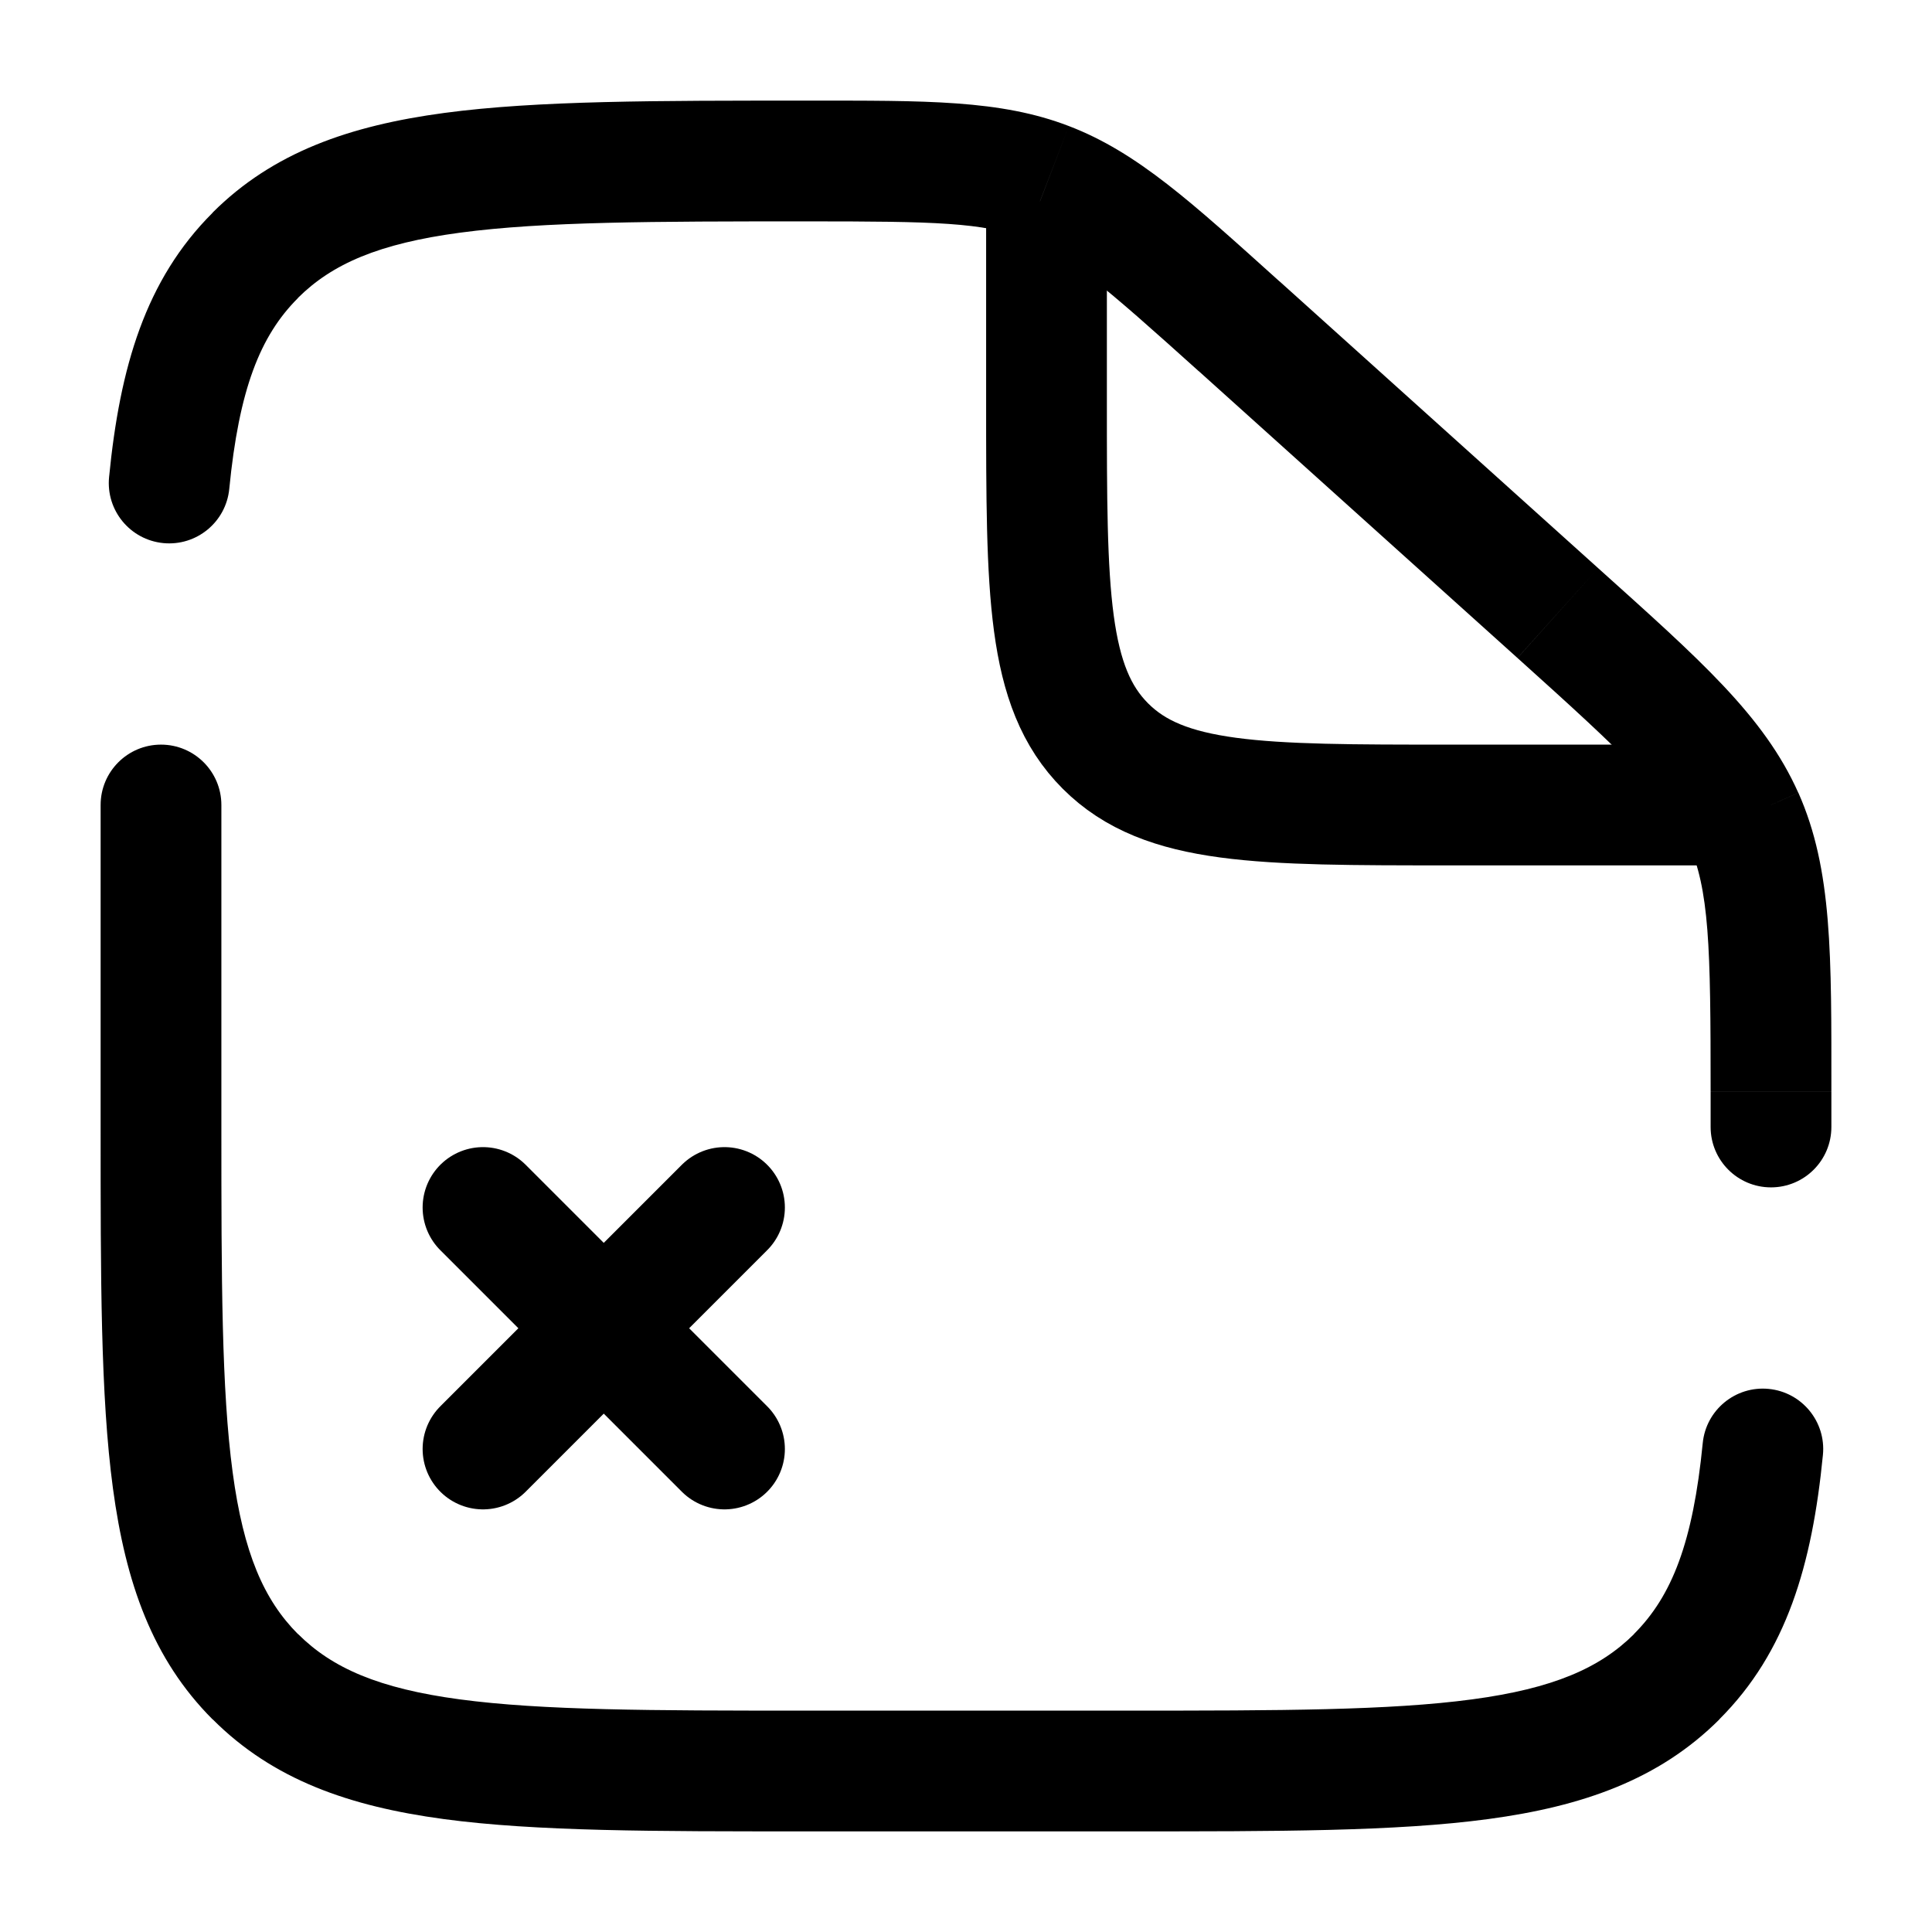
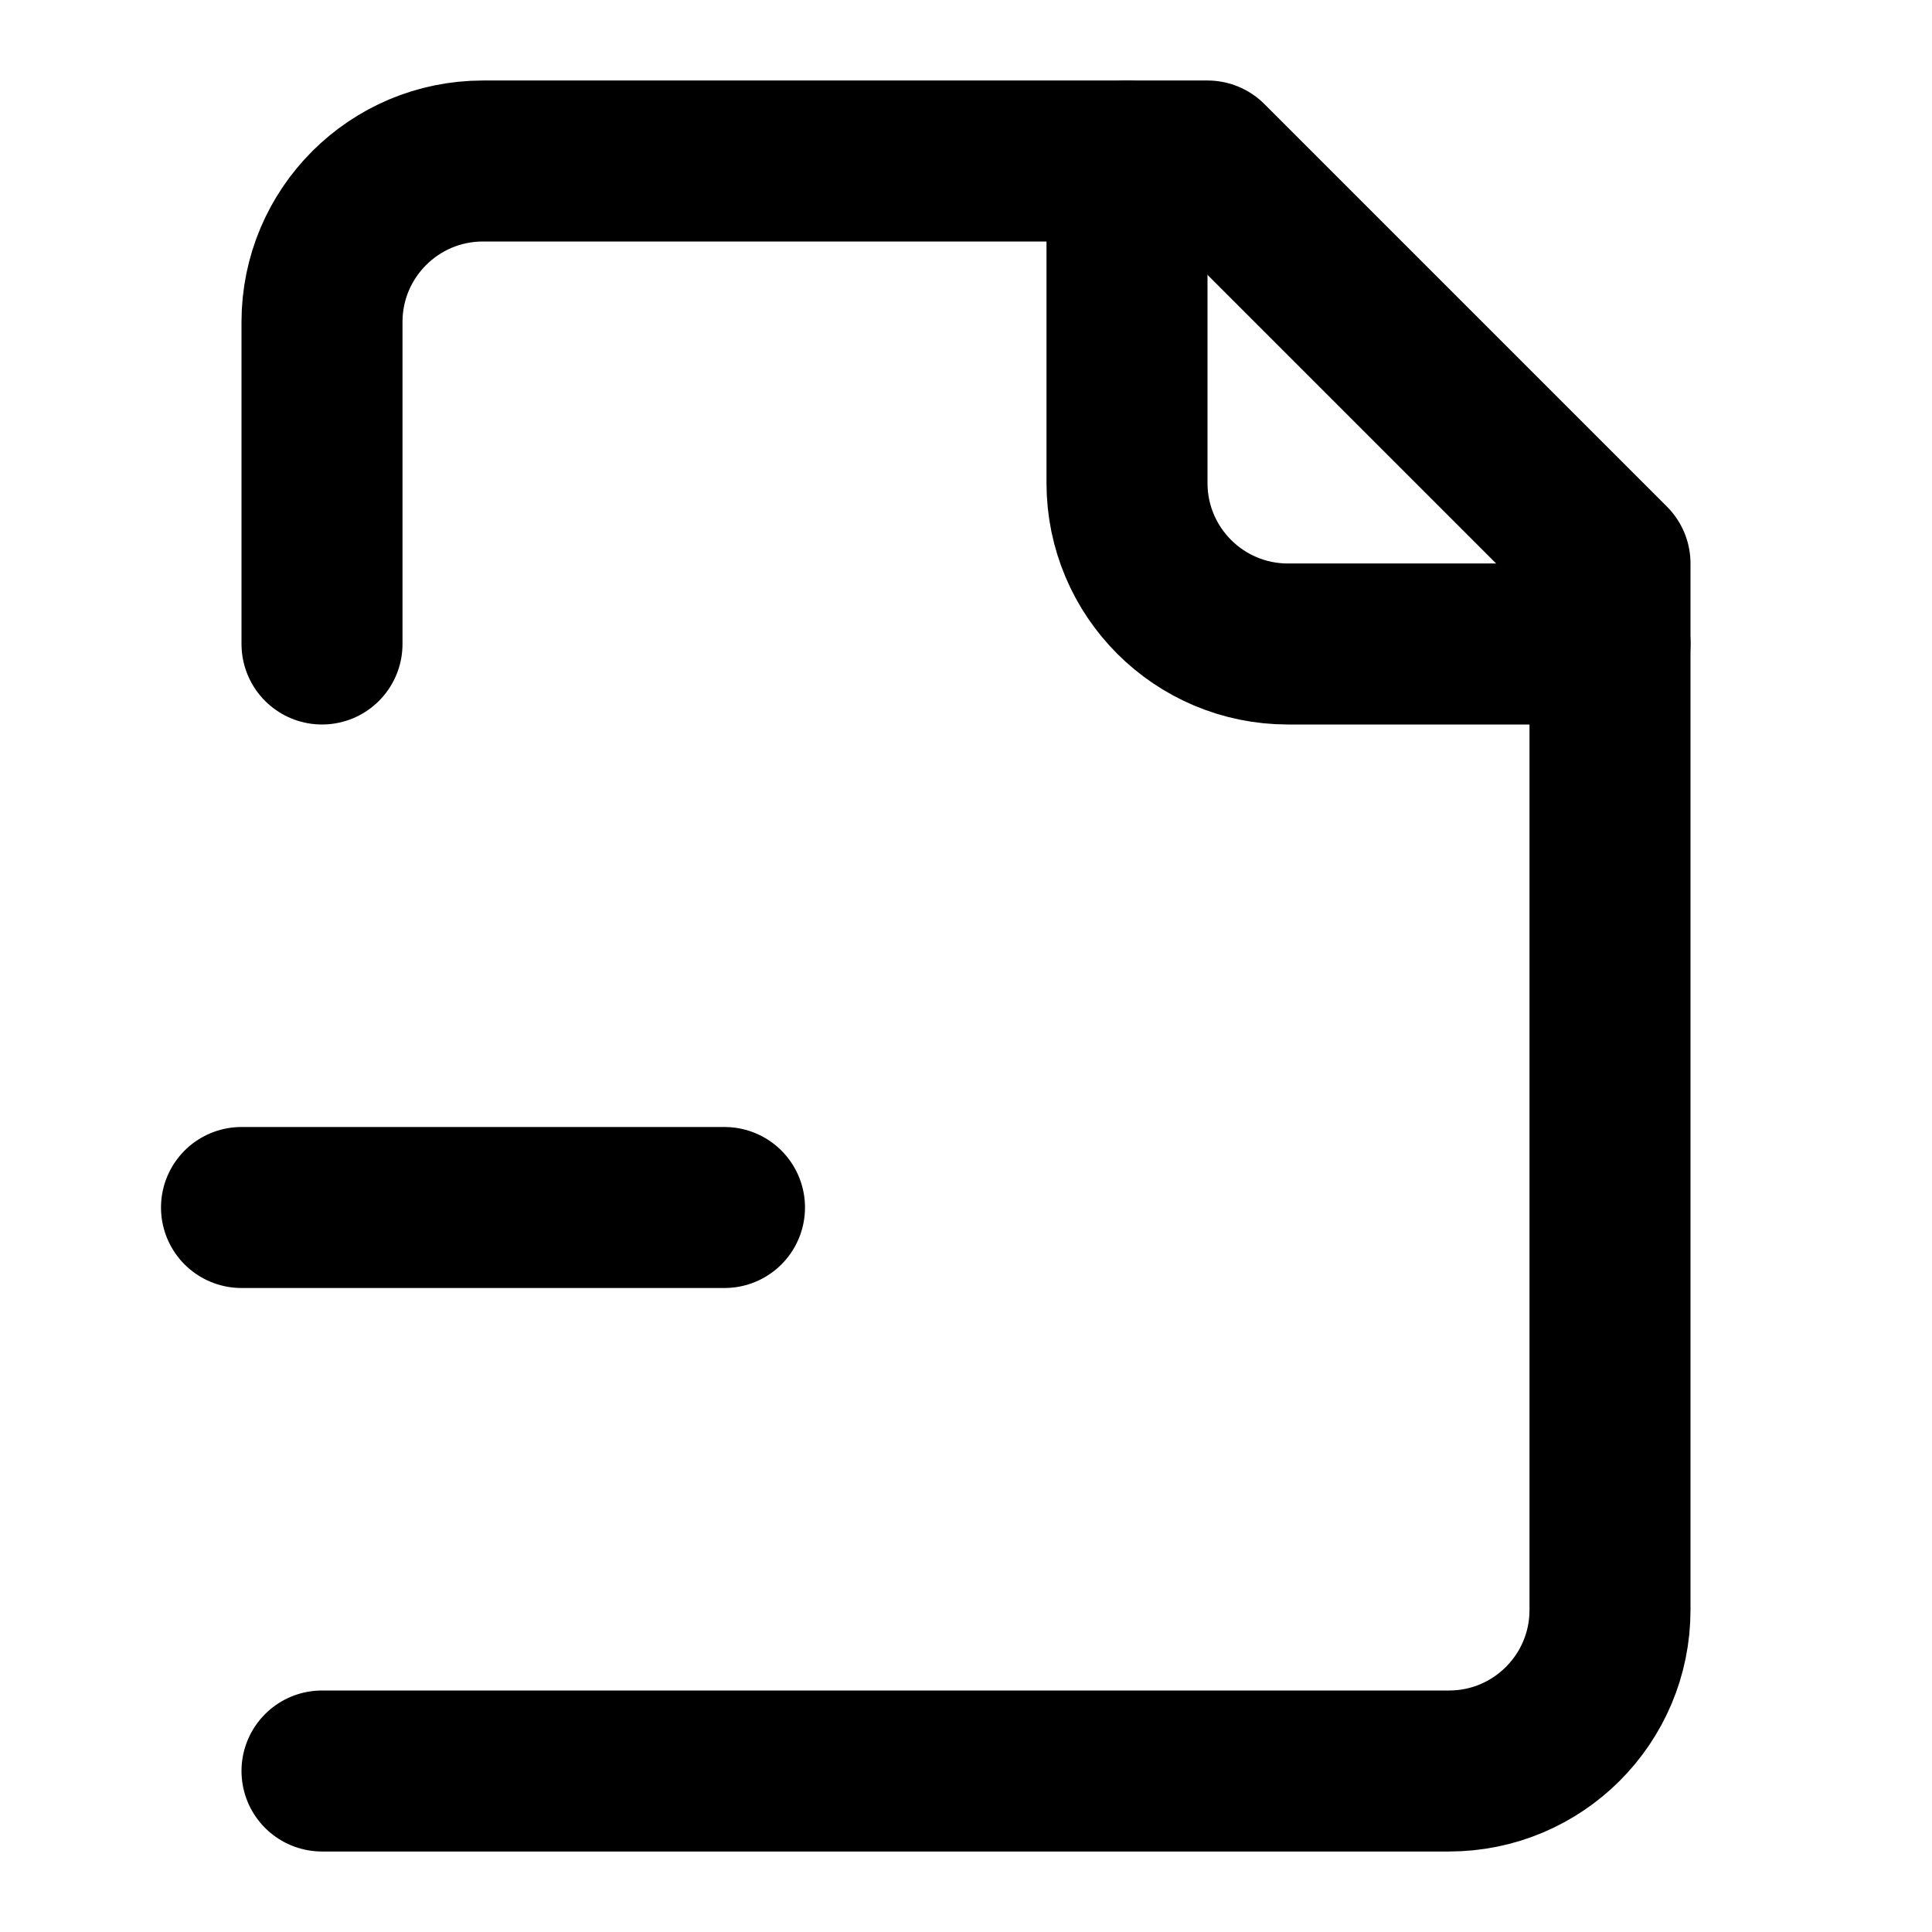
- <svg xmlns="http://www.w3.org/2000/svg" width="20" height="20" viewBox="0 0 24 24">
-   <g fill="none">
-     <path stroke="currentColor" stroke-width="1.5" d="M13 2.5V5c0 2.357 0 3.536.732 4.268C14.464 10 15.643 10 18 10h4" />
-     <path stroke="currentColor" stroke-linecap="round" stroke-width="1.5" d="m6 18l3-3m0 3l-3-3" />
-     <path fill="#000000" d="M2.75 10a.75.75 0 0 0-1.5 0h1.5Zm18.5 4a.75.75 0 0 0 1.5 0h-1.5Zm-5.857-9.946l-.502.557l.502-.557Zm3.959 3.563l-.502.557l.502-.557Zm2.302 2.537l-.685.305l.685-.305ZM3.172 20.828l.53-.53l-.53.53Zm17.656 0l-.53-.53l.53.53ZM1.355 5.927a.75.75 0 0 0 1.493.146l-1.493-.146Zm21.29 12.146a.75.75 0 1 0-1.493-.146l1.493.146ZM14 21.25h-4v1.5h4v-1.5ZM2.75 14v-4h-1.5v4h1.5Zm18.5-.437V14h1.5v-.437h-1.5ZM14.891 4.61l3.959 3.563l1.003-1.115l-3.958-3.563l-1.004 1.115Zm7.859 8.952c0-1.689.015-2.758-.41-3.714l-1.371.61c.266.598.281 1.283.281 3.104h1.5Zm-3.9-5.389c1.353 1.218 1.853 1.688 2.119 2.285l1.37-.61c-.426-.957-1.23-1.66-2.486-2.79L18.85 8.174ZM10.03 2.75c1.582 0 2.179.012 2.71.216l.538-1.4c-.852-.328-1.78-.316-3.248-.316v1.5Zm5.865.746c-1.086-.977-1.765-1.604-2.617-1.93l-.537 1.4c.532.204.98.592 2.15 1.645l1.004-1.115ZM10 21.25c-1.907 0-3.261-.002-4.29-.14c-1.005-.135-1.585-.389-2.008-.812l-1.06 1.06c.748.75 1.697 1.081 2.869 1.239c1.15.155 2.625.153 4.489.153v-1.5ZM1.25 14c0 1.864-.002 3.338.153 4.489c.158 1.172.49 2.121 1.238 2.87l1.06-1.06c-.422-.424-.676-1.004-.811-2.01c-.138-1.027-.14-2.382-.14-4.289h-1.5ZM14 22.75c1.864 0 3.338.002 4.489-.153c1.172-.158 2.121-.49 2.87-1.238l-1.06-1.06c-.424.422-1.004.676-2.01.811c-1.027.138-2.382.14-4.289.14v1.5Zm-3.97-21.5c-1.875 0-3.356-.002-4.511.153c-1.177.158-2.129.49-2.878 1.238l1.06 1.06c.424-.422 1.005-.676 2.017-.811c1.033-.138 2.395-.14 4.312-.14v-1.5ZM2.848 6.073c.121-1.234.382-1.9.854-2.371l-1.06-1.06c-.836.834-1.153 1.919-1.287 3.285l1.493.146Zm18.304 11.854c-.121 1.234-.383 1.9-.854 2.371l1.06 1.06c.836-.834 1.153-1.919 1.287-3.285l-1.493-.146Z" />
-   </g>
+ <svg xmlns="http://www.w3.org/2000/svg" width="24" height="24" viewBox="0 0 24 24" fill="none" stroke="currentColor" stroke-width="2" stroke-linecap="round" stroke-linejoin="round" class="lucide lucide-file-minus2-icon lucide-file-minus-2">
+   <path d="M4 22h14a2 2 0 0 0 2-2V7l-5-5H6a2 2 0 0 0-2 2v4" />
+   <path d="M14 2v4a2 2 0 0 0 2 2h4" />
+   <path d="M3 15h6" />
</svg>
